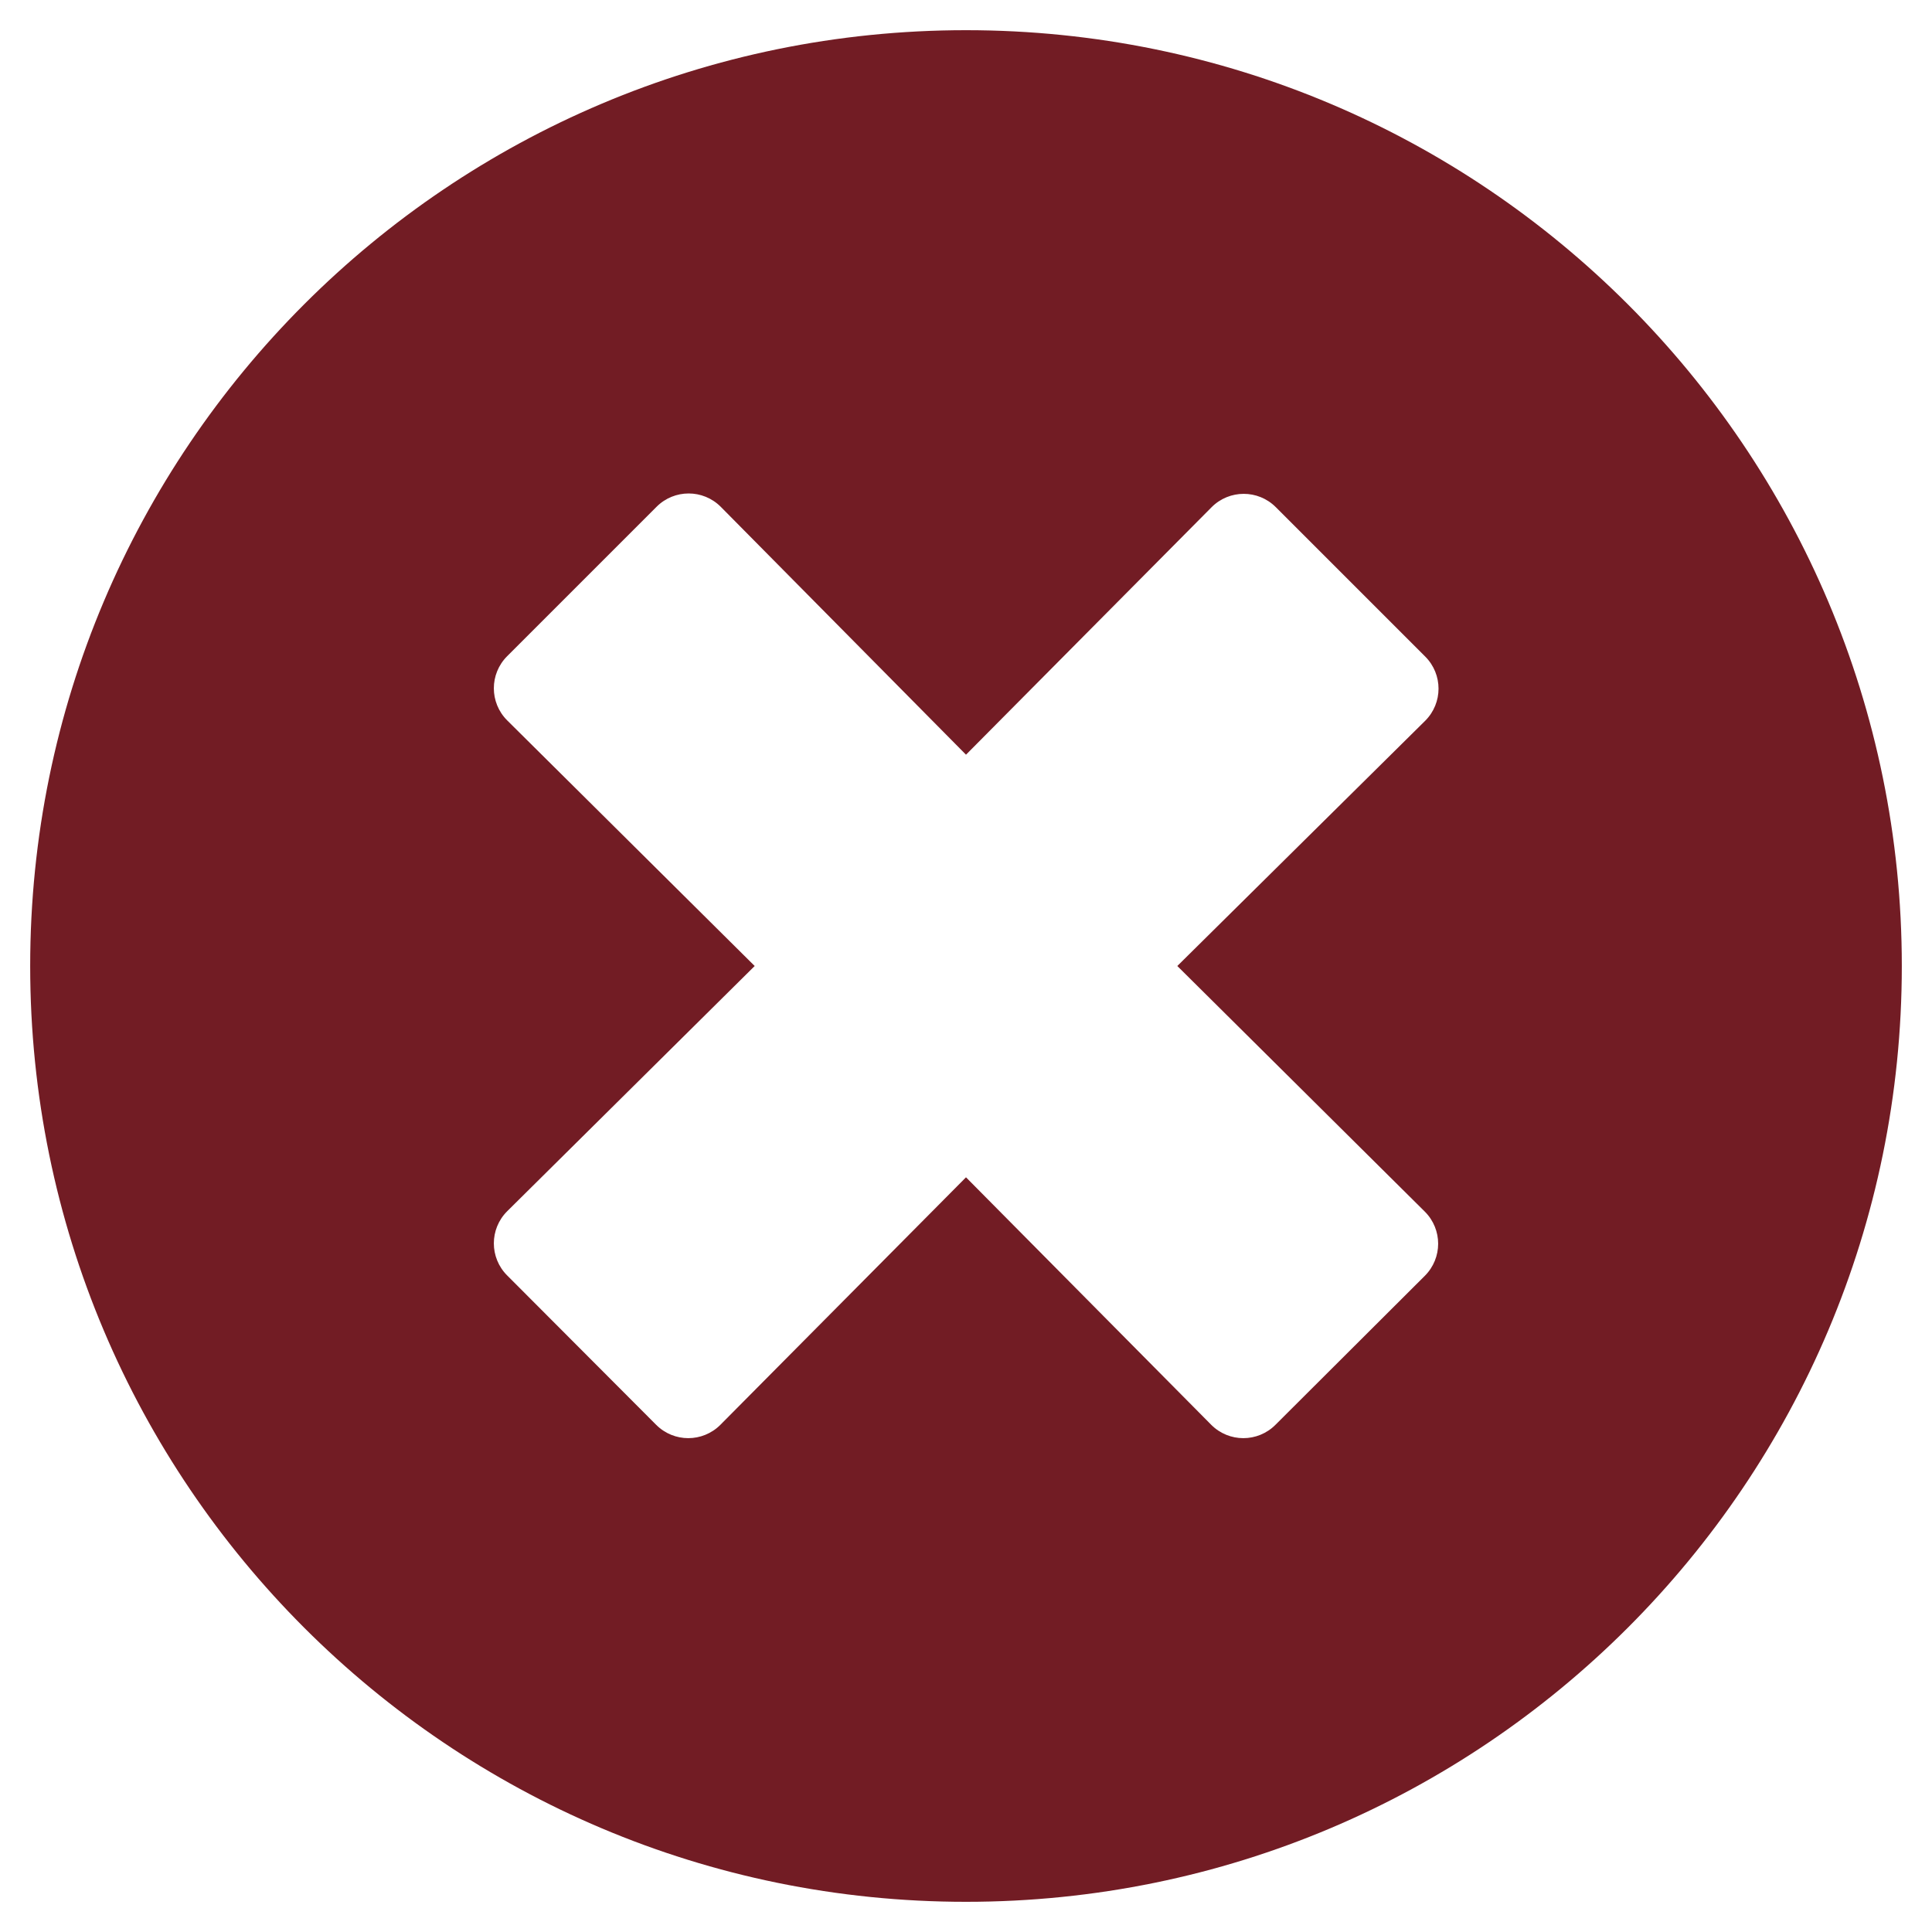
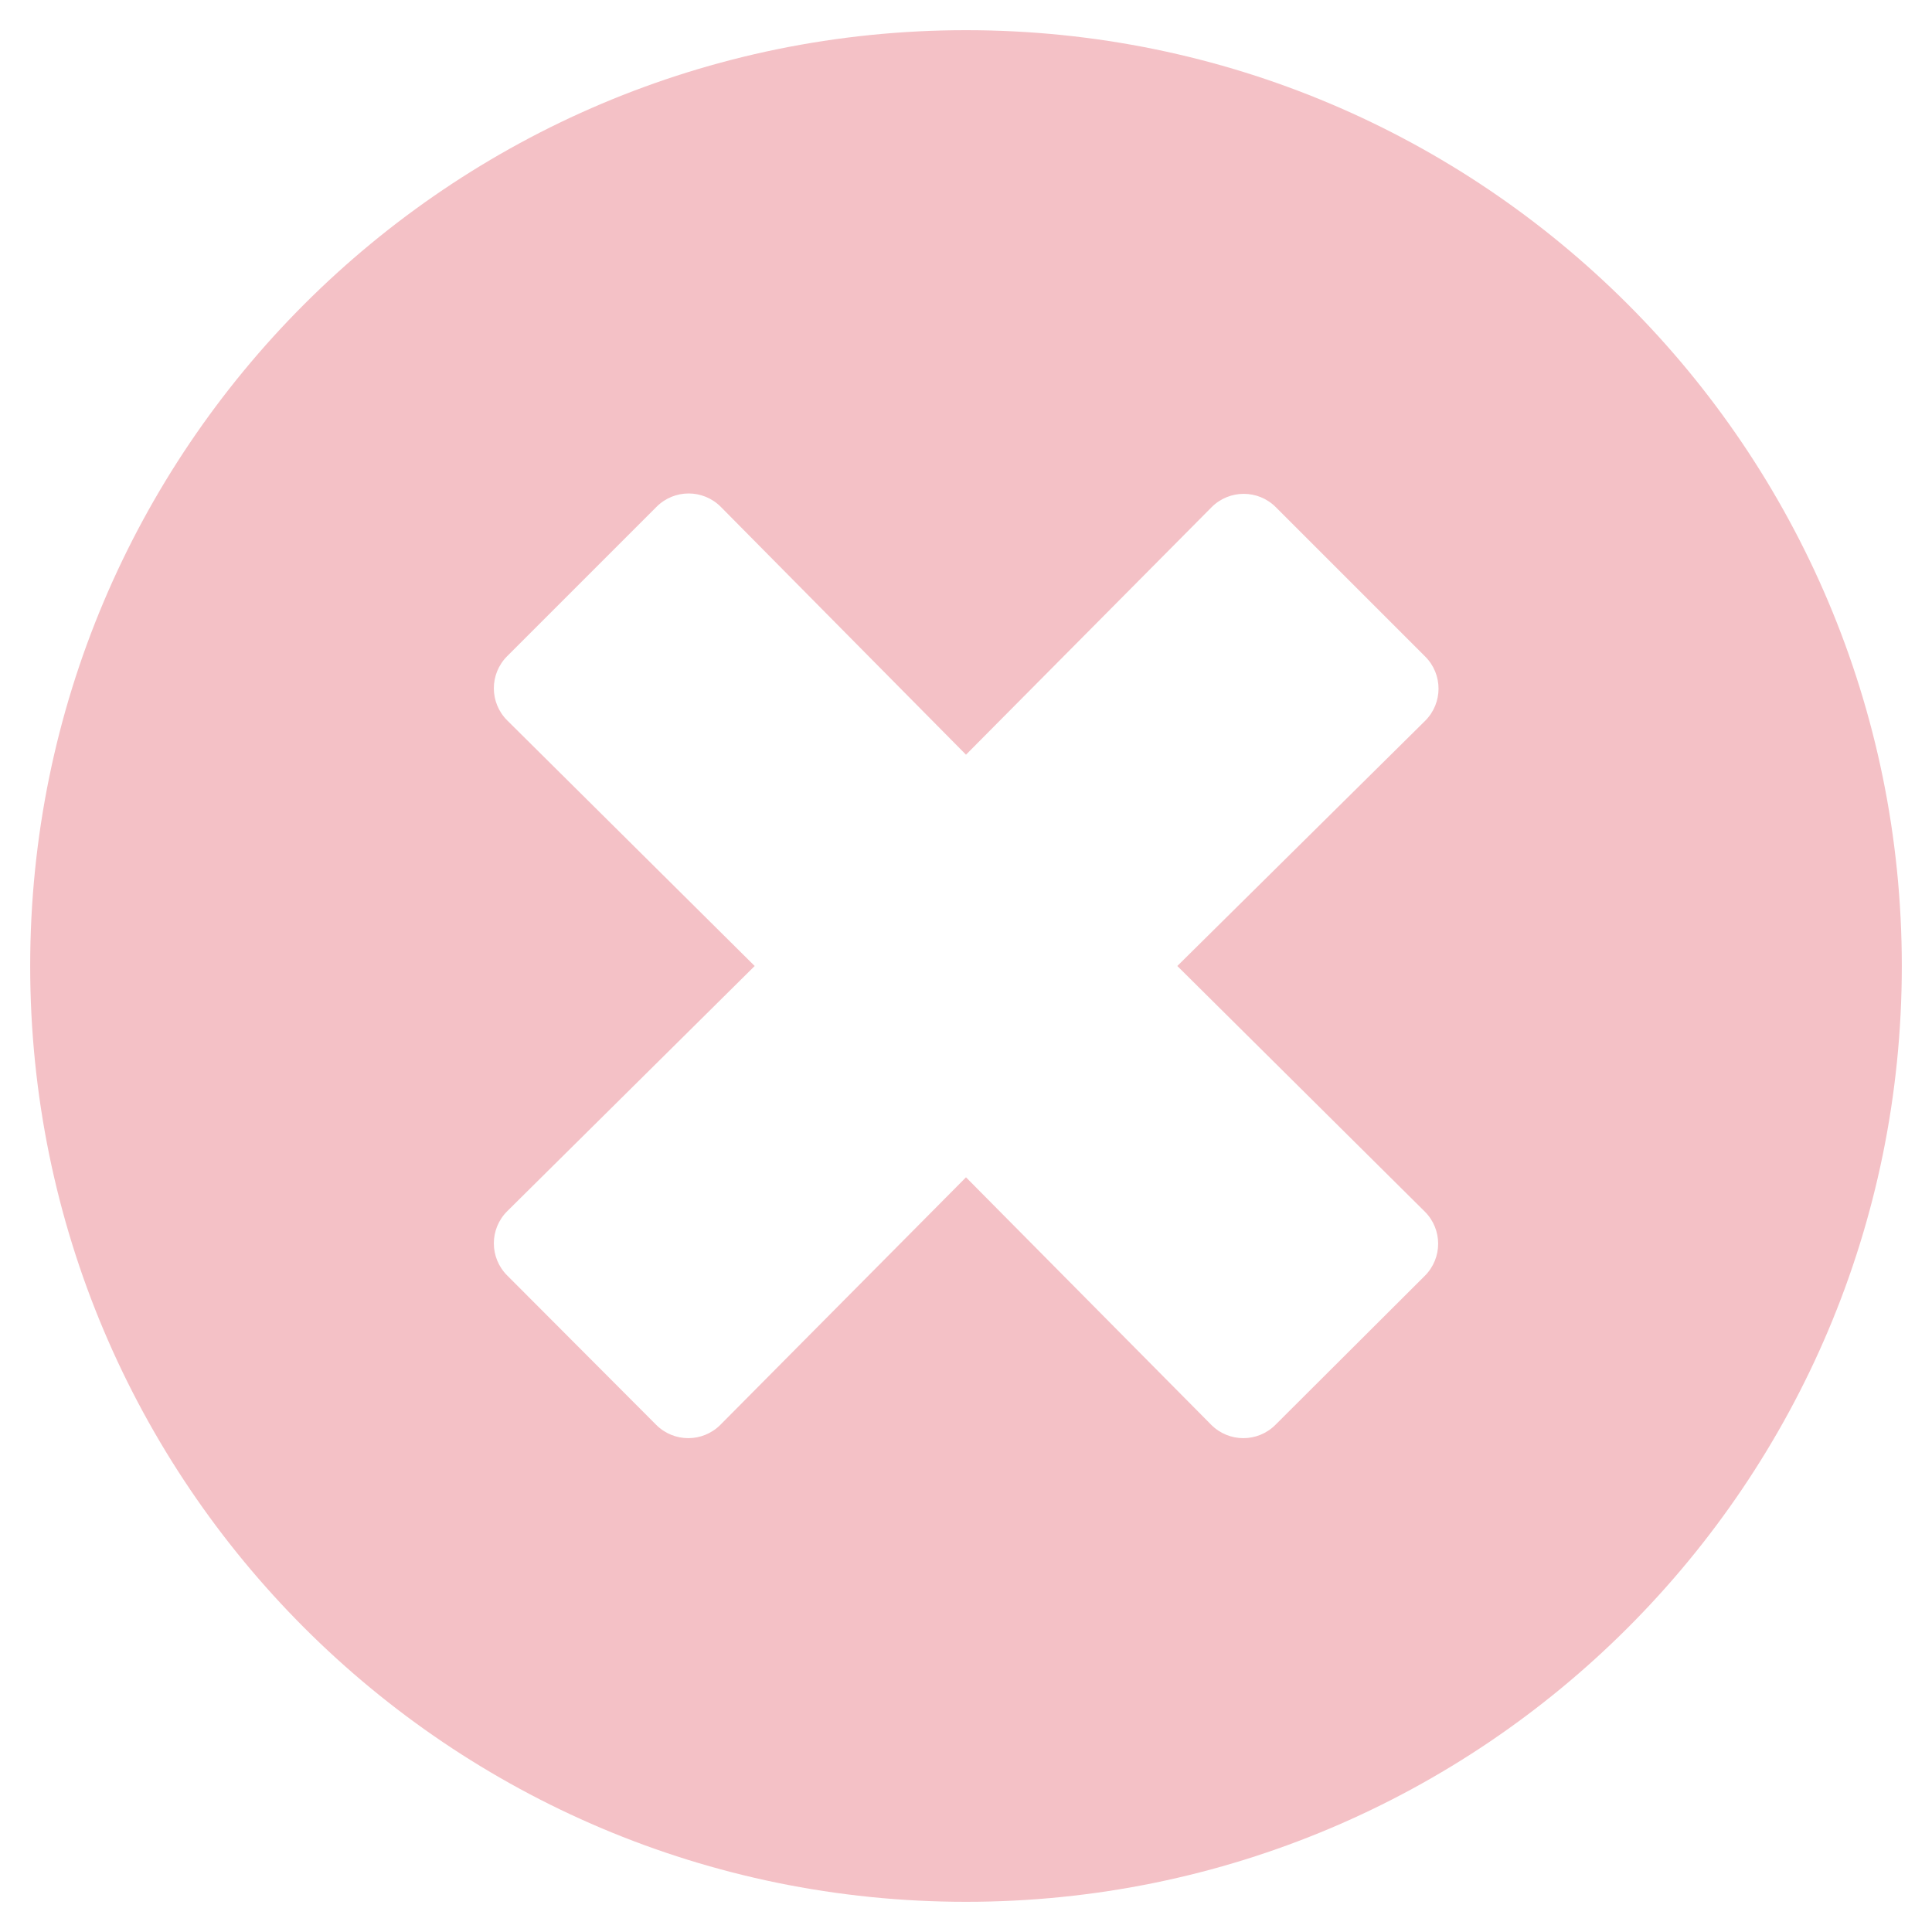
<svg xmlns="http://www.w3.org/2000/svg" viewBox="0 0 512 512">
-   <g fill="#721c24">
+   <g fill="#f4c1c6">
    <path d="M256 8C119 8 8 119 8 256s111 248 248 248 248-111 248-248S393 8 256 8zm121.6 313.1c4.7 4.7 4.7 12.3 0 17L338 377.6c-4.7 4.7-12.3 4.7-17 0L256 312l-65.1 65.6c-4.7 4.7-12.3 4.7-17 0L134.4 338c-4.7-4.7-4.7-12.3 0-17l65.6-65-65.6-65.1c-4.7-4.7-4.7-12.3 0-17l39.6-39.6c4.7-4.7 12.3-4.7 17 0l65 65.7 65.1-65.6c4.7-4.7 12.3-4.7 17 0l39.6 39.6c4.7 4.7 4.7 12.3 0 17L312 256l65.6 65.1z" />
  </g>
</svg>
